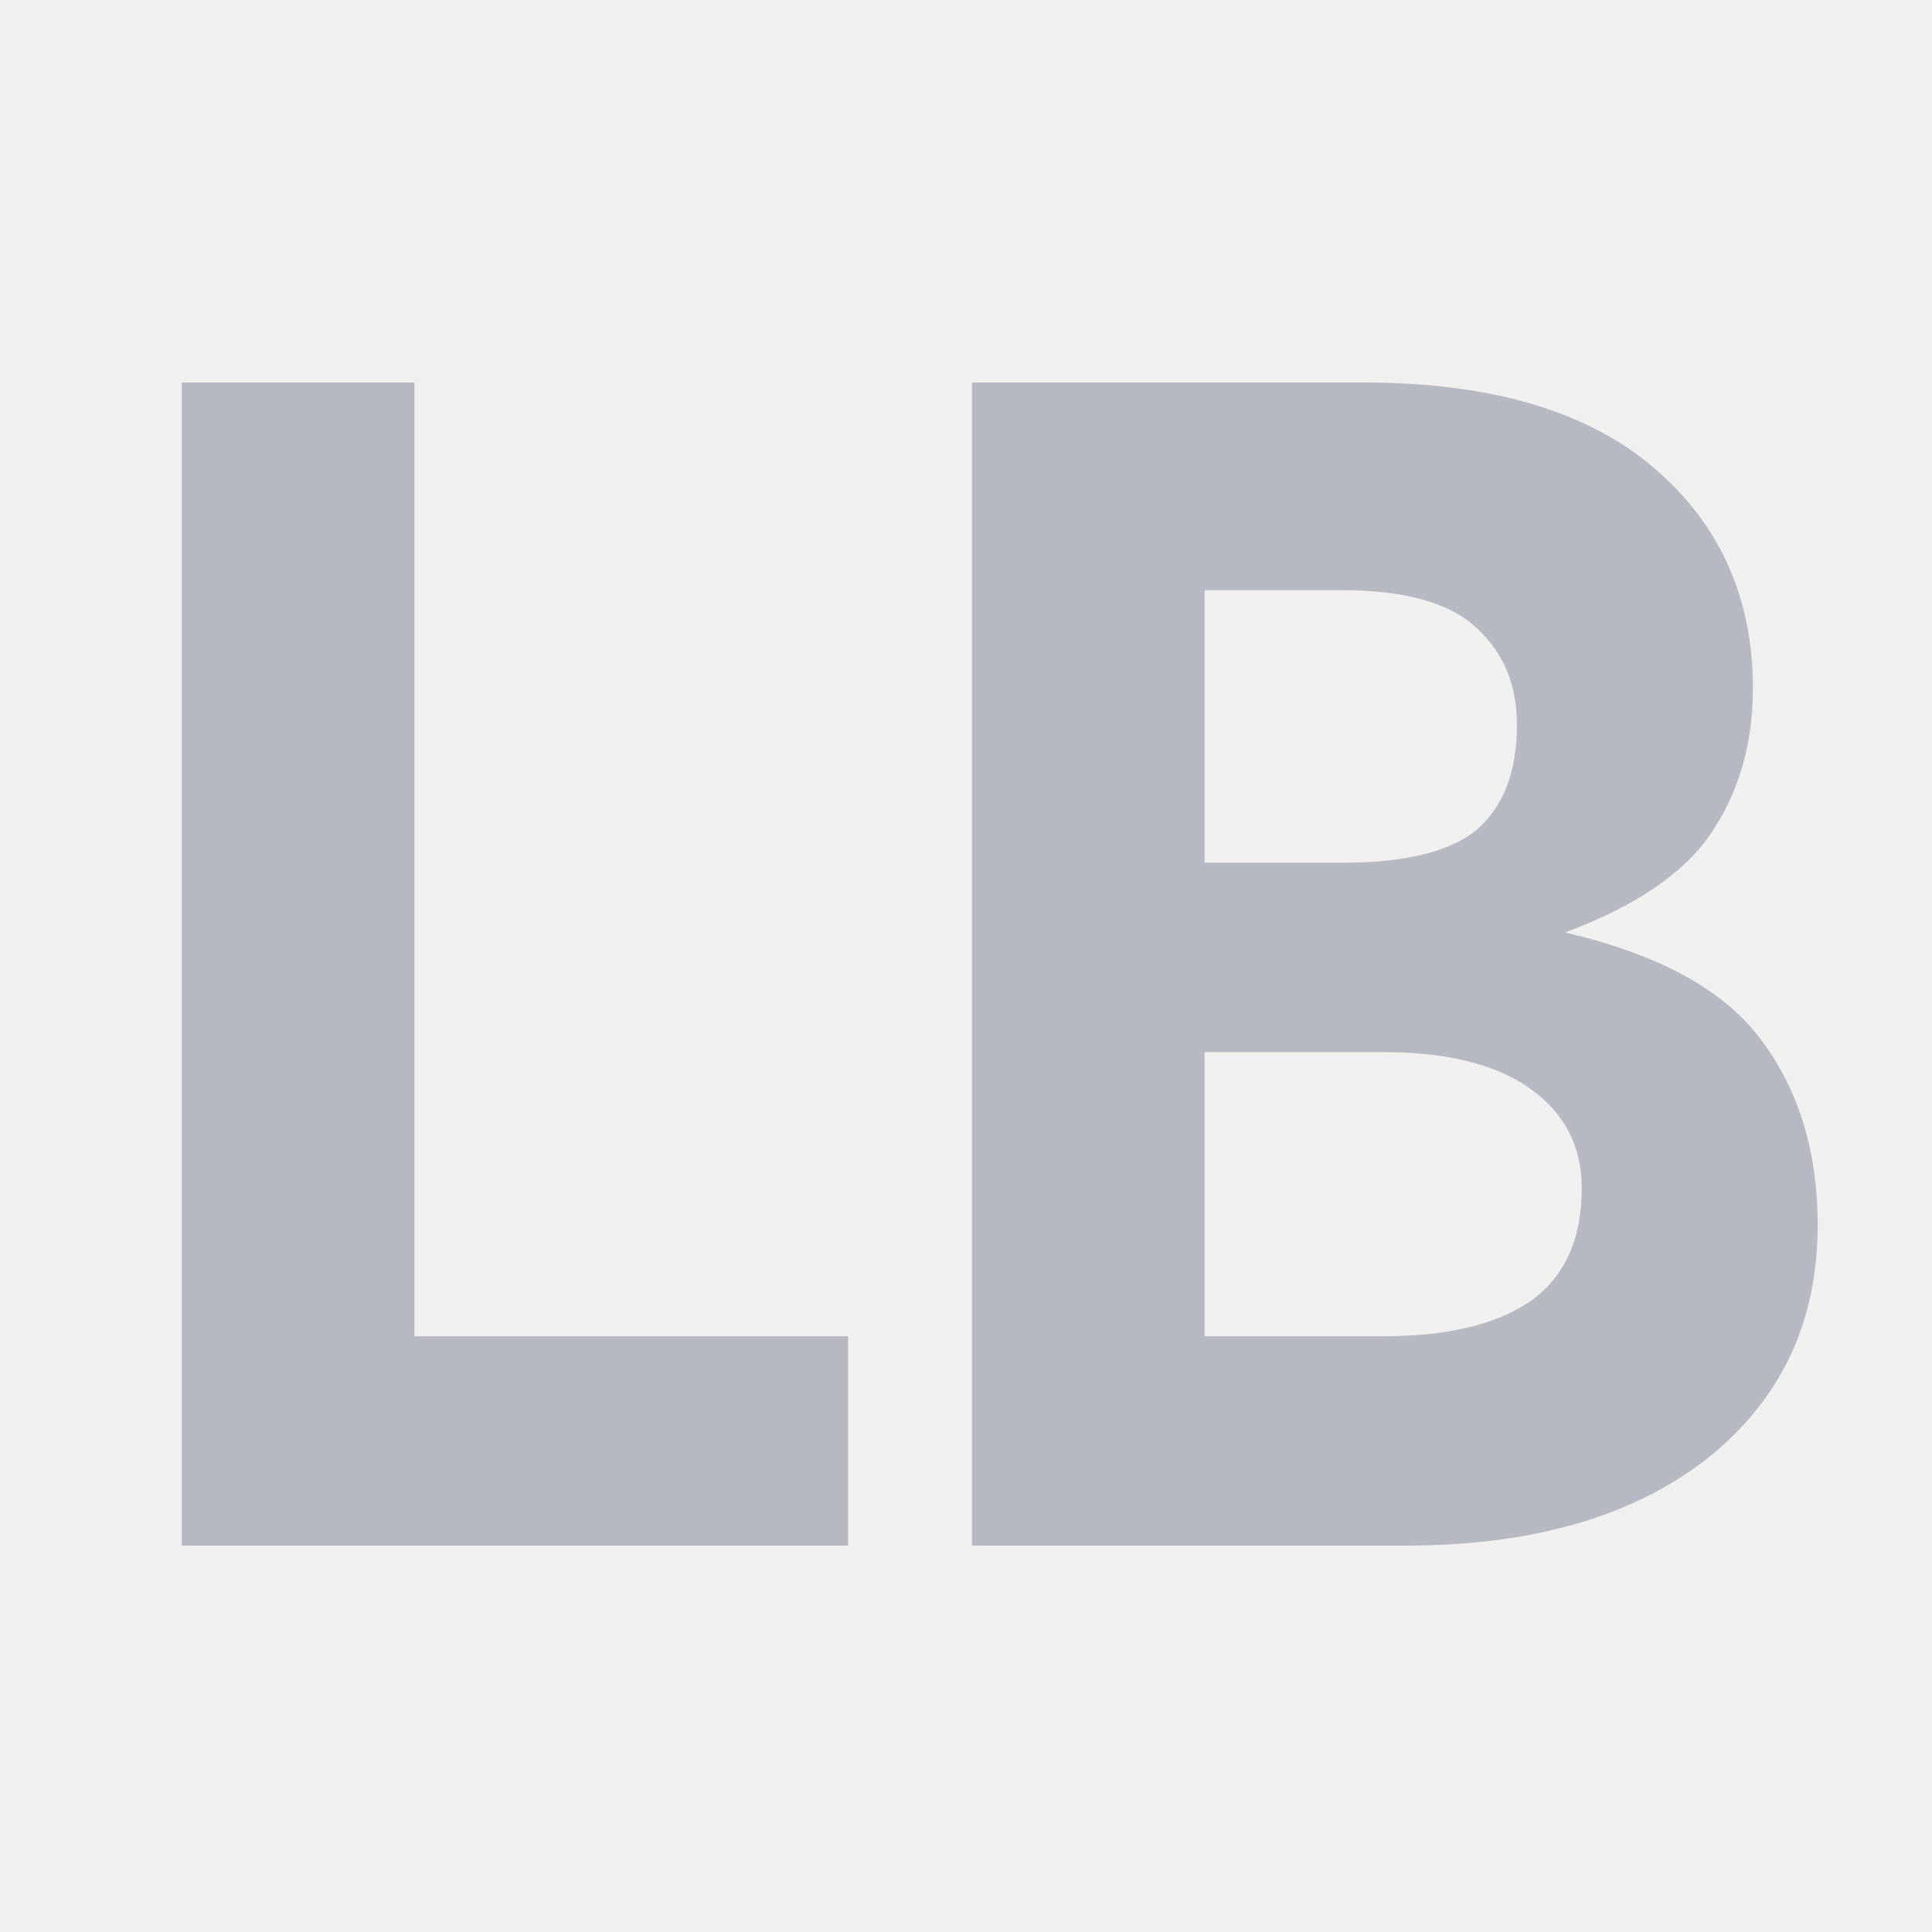
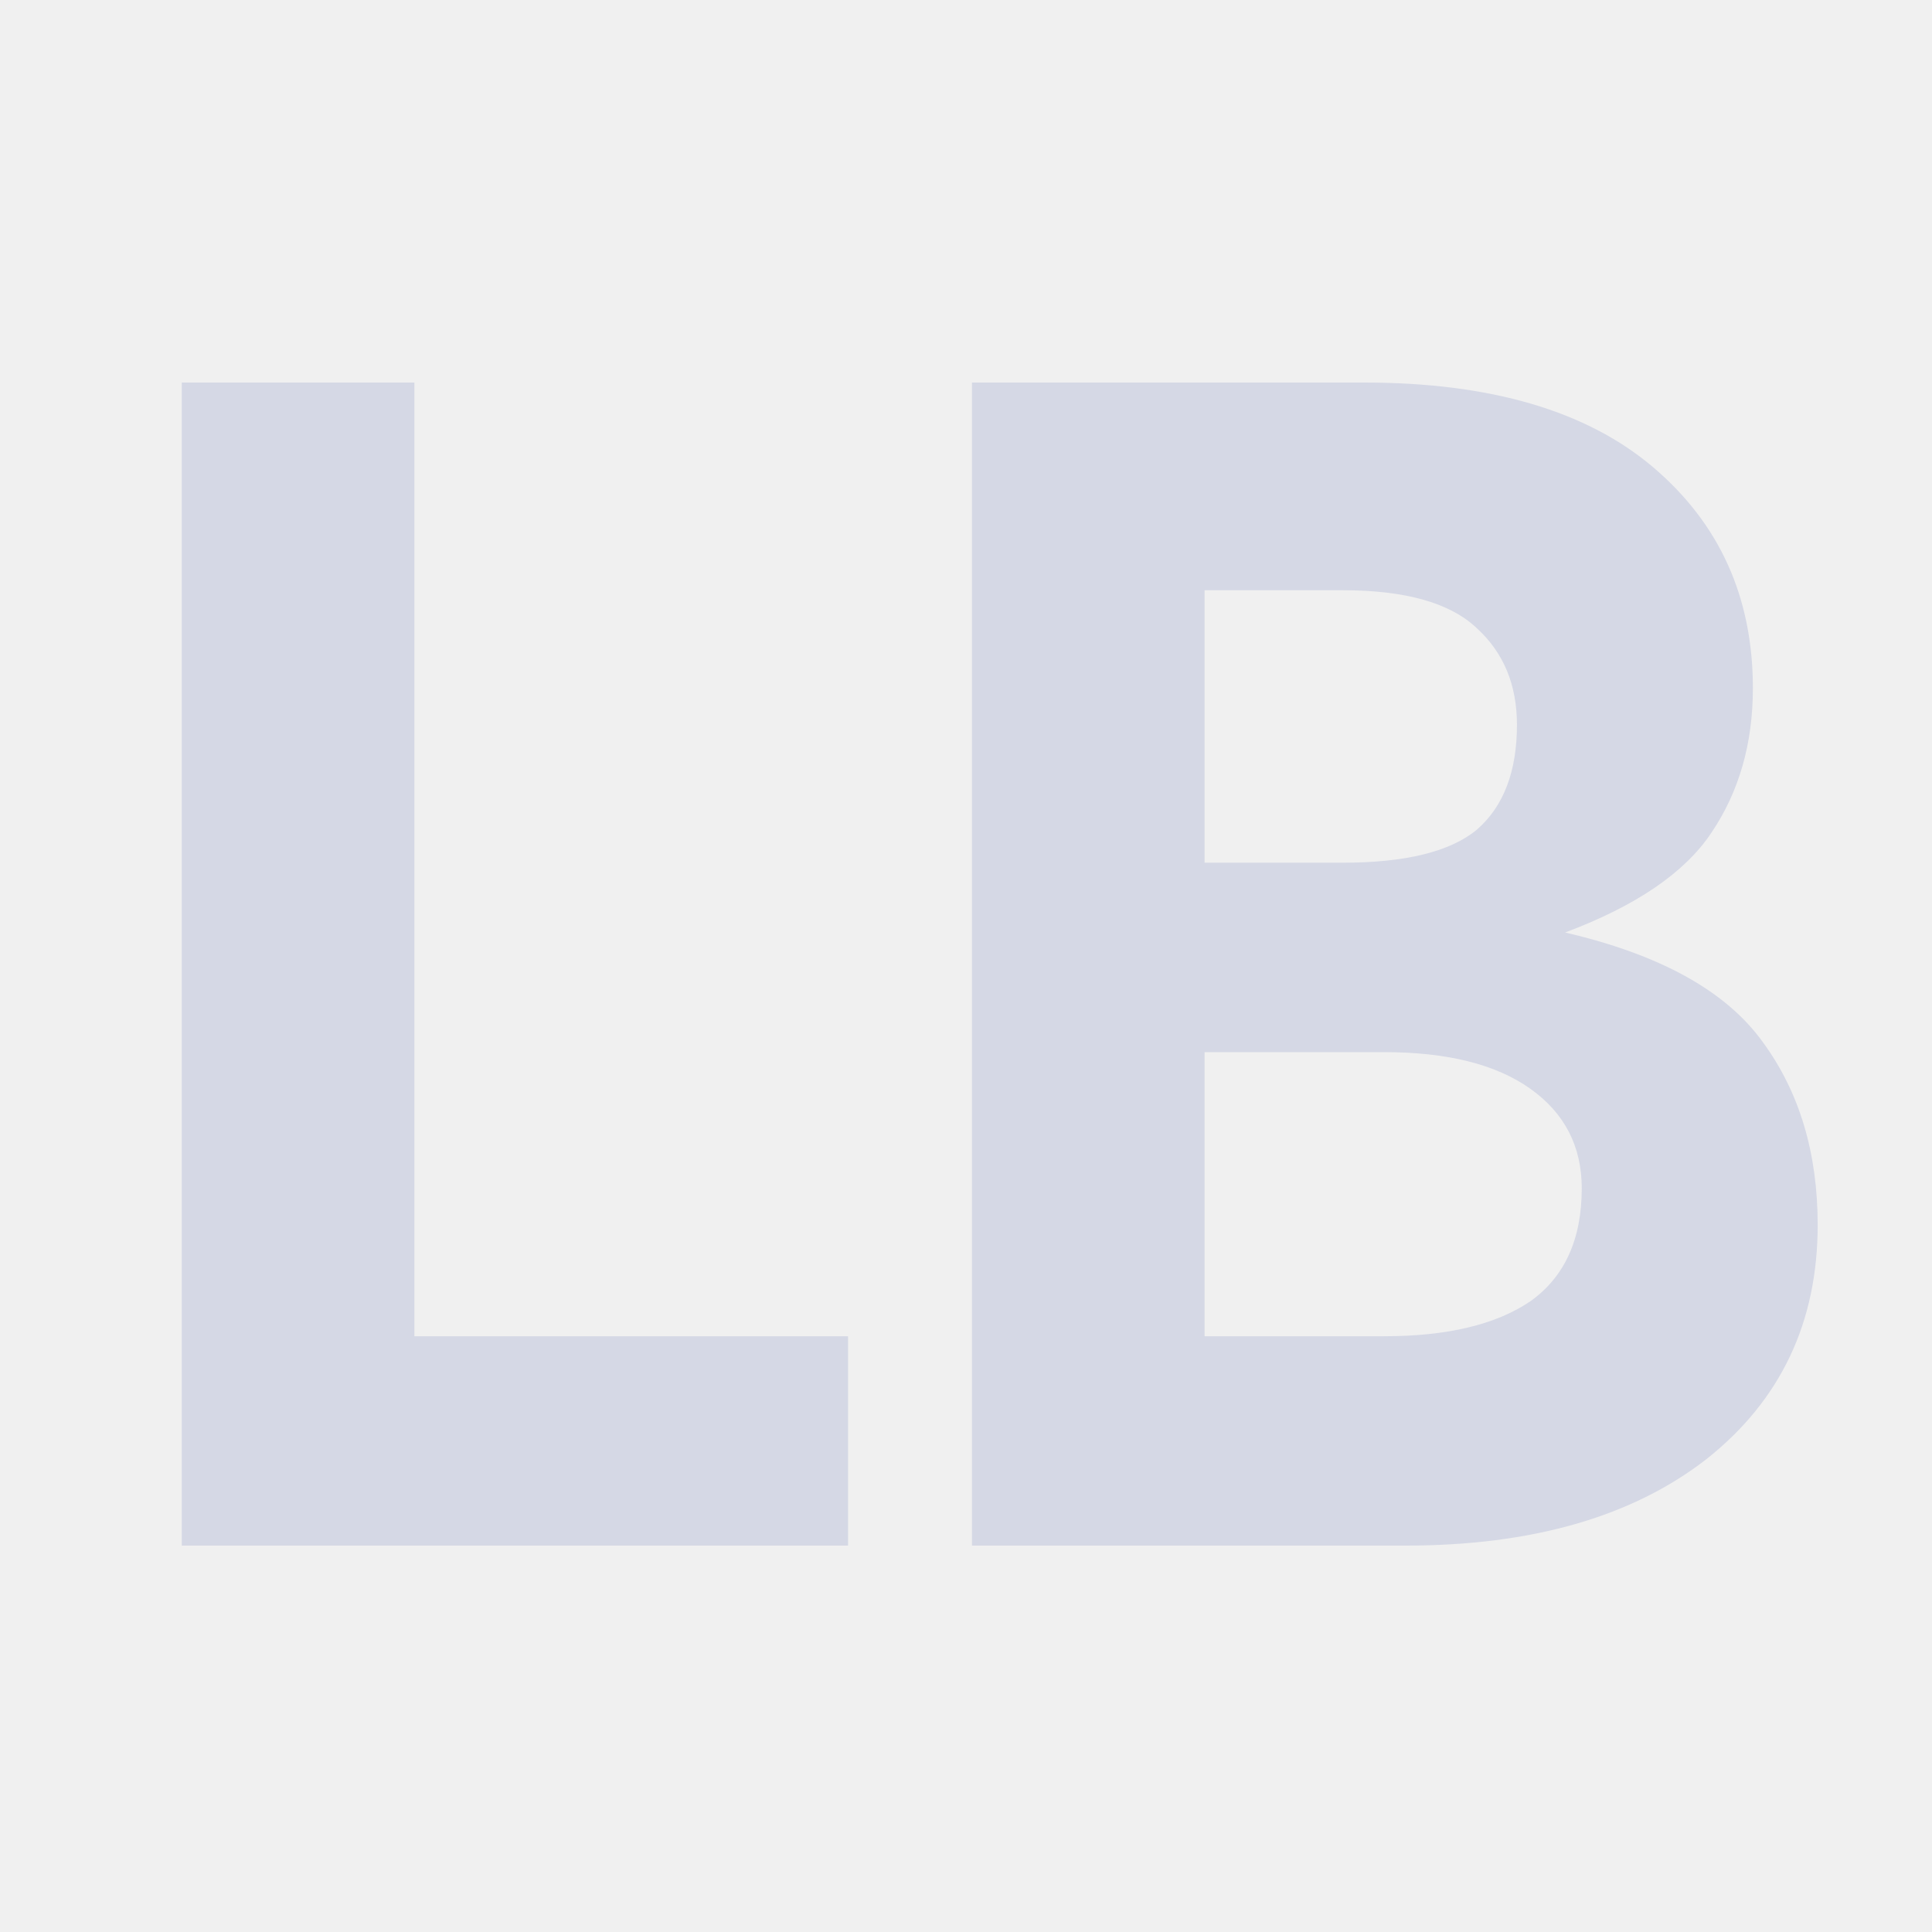
<svg xmlns="http://www.w3.org/2000/svg" width="20" height="20" viewBox="0 0 200 200" fill="none">
  <g clip-path="url(#clip0_1_21)">
-     <path d="M18.817 160V39.6H42.897V138.328H87.789V160H18.817ZM100.618 160V39.6H141.21C154.282 39.6 164.258 42.524 171.138 48.372C178.018 54.22 181.458 61.845 181.458 71.248C181.458 76.981 180.024 81.969 177.158 86.212C174.406 90.34 169.36 93.78 162.022 96.532C171.883 98.825 178.706 102.609 182.49 107.884C186.274 113.044 188.166 119.351 188.166 126.804C188.166 136.895 184.324 144.979 176.642 151.056C168.959 157.019 158.582 160 145.51 160H100.618ZM124.698 89.308H138.974C145.51 89.308 150.154 88.161 152.906 85.868C155.658 83.46 157.034 79.848 157.034 75.032C157.034 70.904 155.658 67.579 152.906 65.056C150.154 62.419 145.51 61.1 138.974 61.1H124.698V89.308ZM124.698 138.328H143.274C149.81 138.328 154.855 137.124 158.41 134.716C161.964 132.193 163.742 128.295 163.742 123.02C163.742 118.663 161.964 115.223 158.41 112.7C154.855 110.177 149.81 108.916 143.274 108.916H124.698V138.328Z" fill="#B6B8C2" />
+     <path d="M18.817 160V39.6H42.897V138.328H87.789V160H18.817ZM100.618 160V39.6H141.21C154.282 39.6 164.258 42.524 171.138 48.372C178.018 54.22 181.458 61.845 181.458 71.248C181.458 76.981 180.024 81.969 177.158 86.212C174.406 90.34 169.36 93.78 162.022 96.532C171.883 98.825 178.706 102.609 182.49 107.884C186.274 113.044 188.166 119.351 188.166 126.804C188.166 136.895 184.324 144.979 176.642 151.056C168.959 157.019 158.582 160 145.51 160H100.618ZM124.698 89.308H138.974C145.51 89.308 150.154 88.161 152.906 85.868C155.658 83.46 157.034 79.848 157.034 75.032C157.034 70.904 155.658 67.579 152.906 65.056C150.154 62.419 145.51 61.1 138.974 61.1H124.698V89.308ZM124.698 138.328H143.274C149.81 138.328 154.855 137.124 158.41 134.716C161.964 132.193 163.742 128.295 163.742 123.02C163.742 118.663 161.964 115.223 158.41 112.7C154.855 110.177 149.81 108.916 143.274 108.916H124.698V138.328Z" fill="#D5D8E5" />
  </g>
  <defs>
    <clipPath id="clip0_1_21">
      <rect width="200" height="200" rx="10" fill="white" />
    </clipPath>
  </defs>
</svg>
